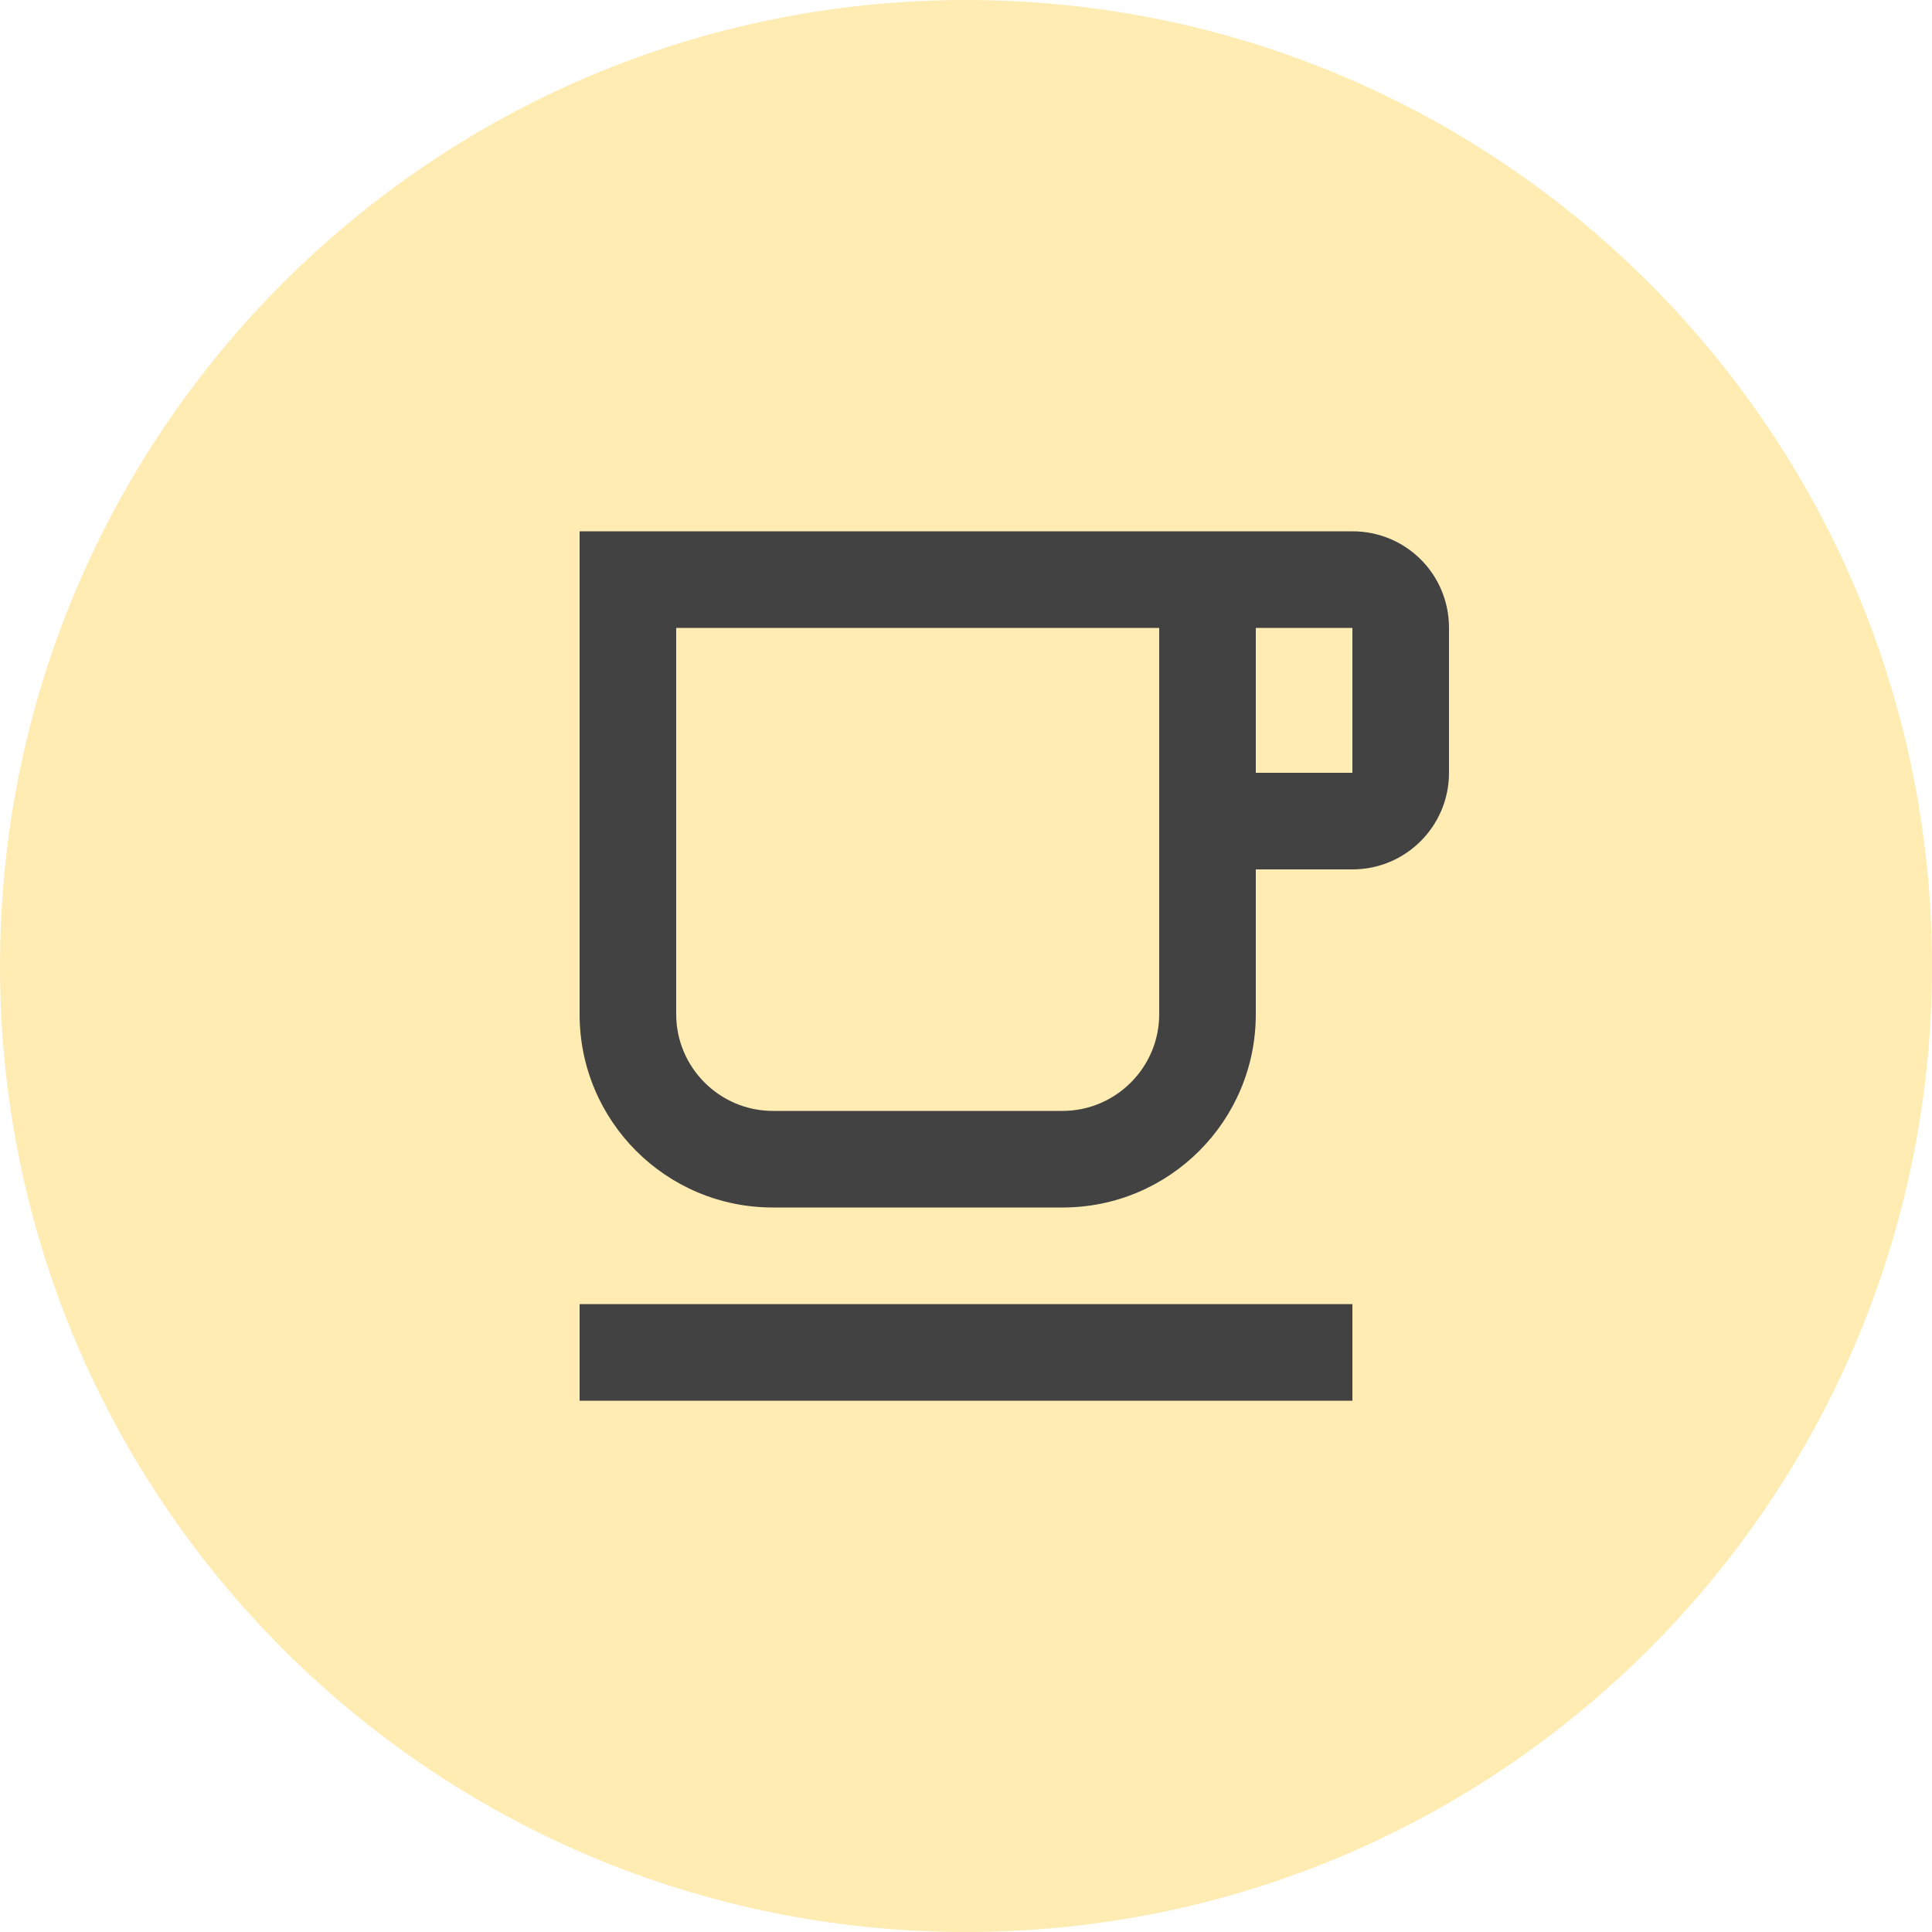
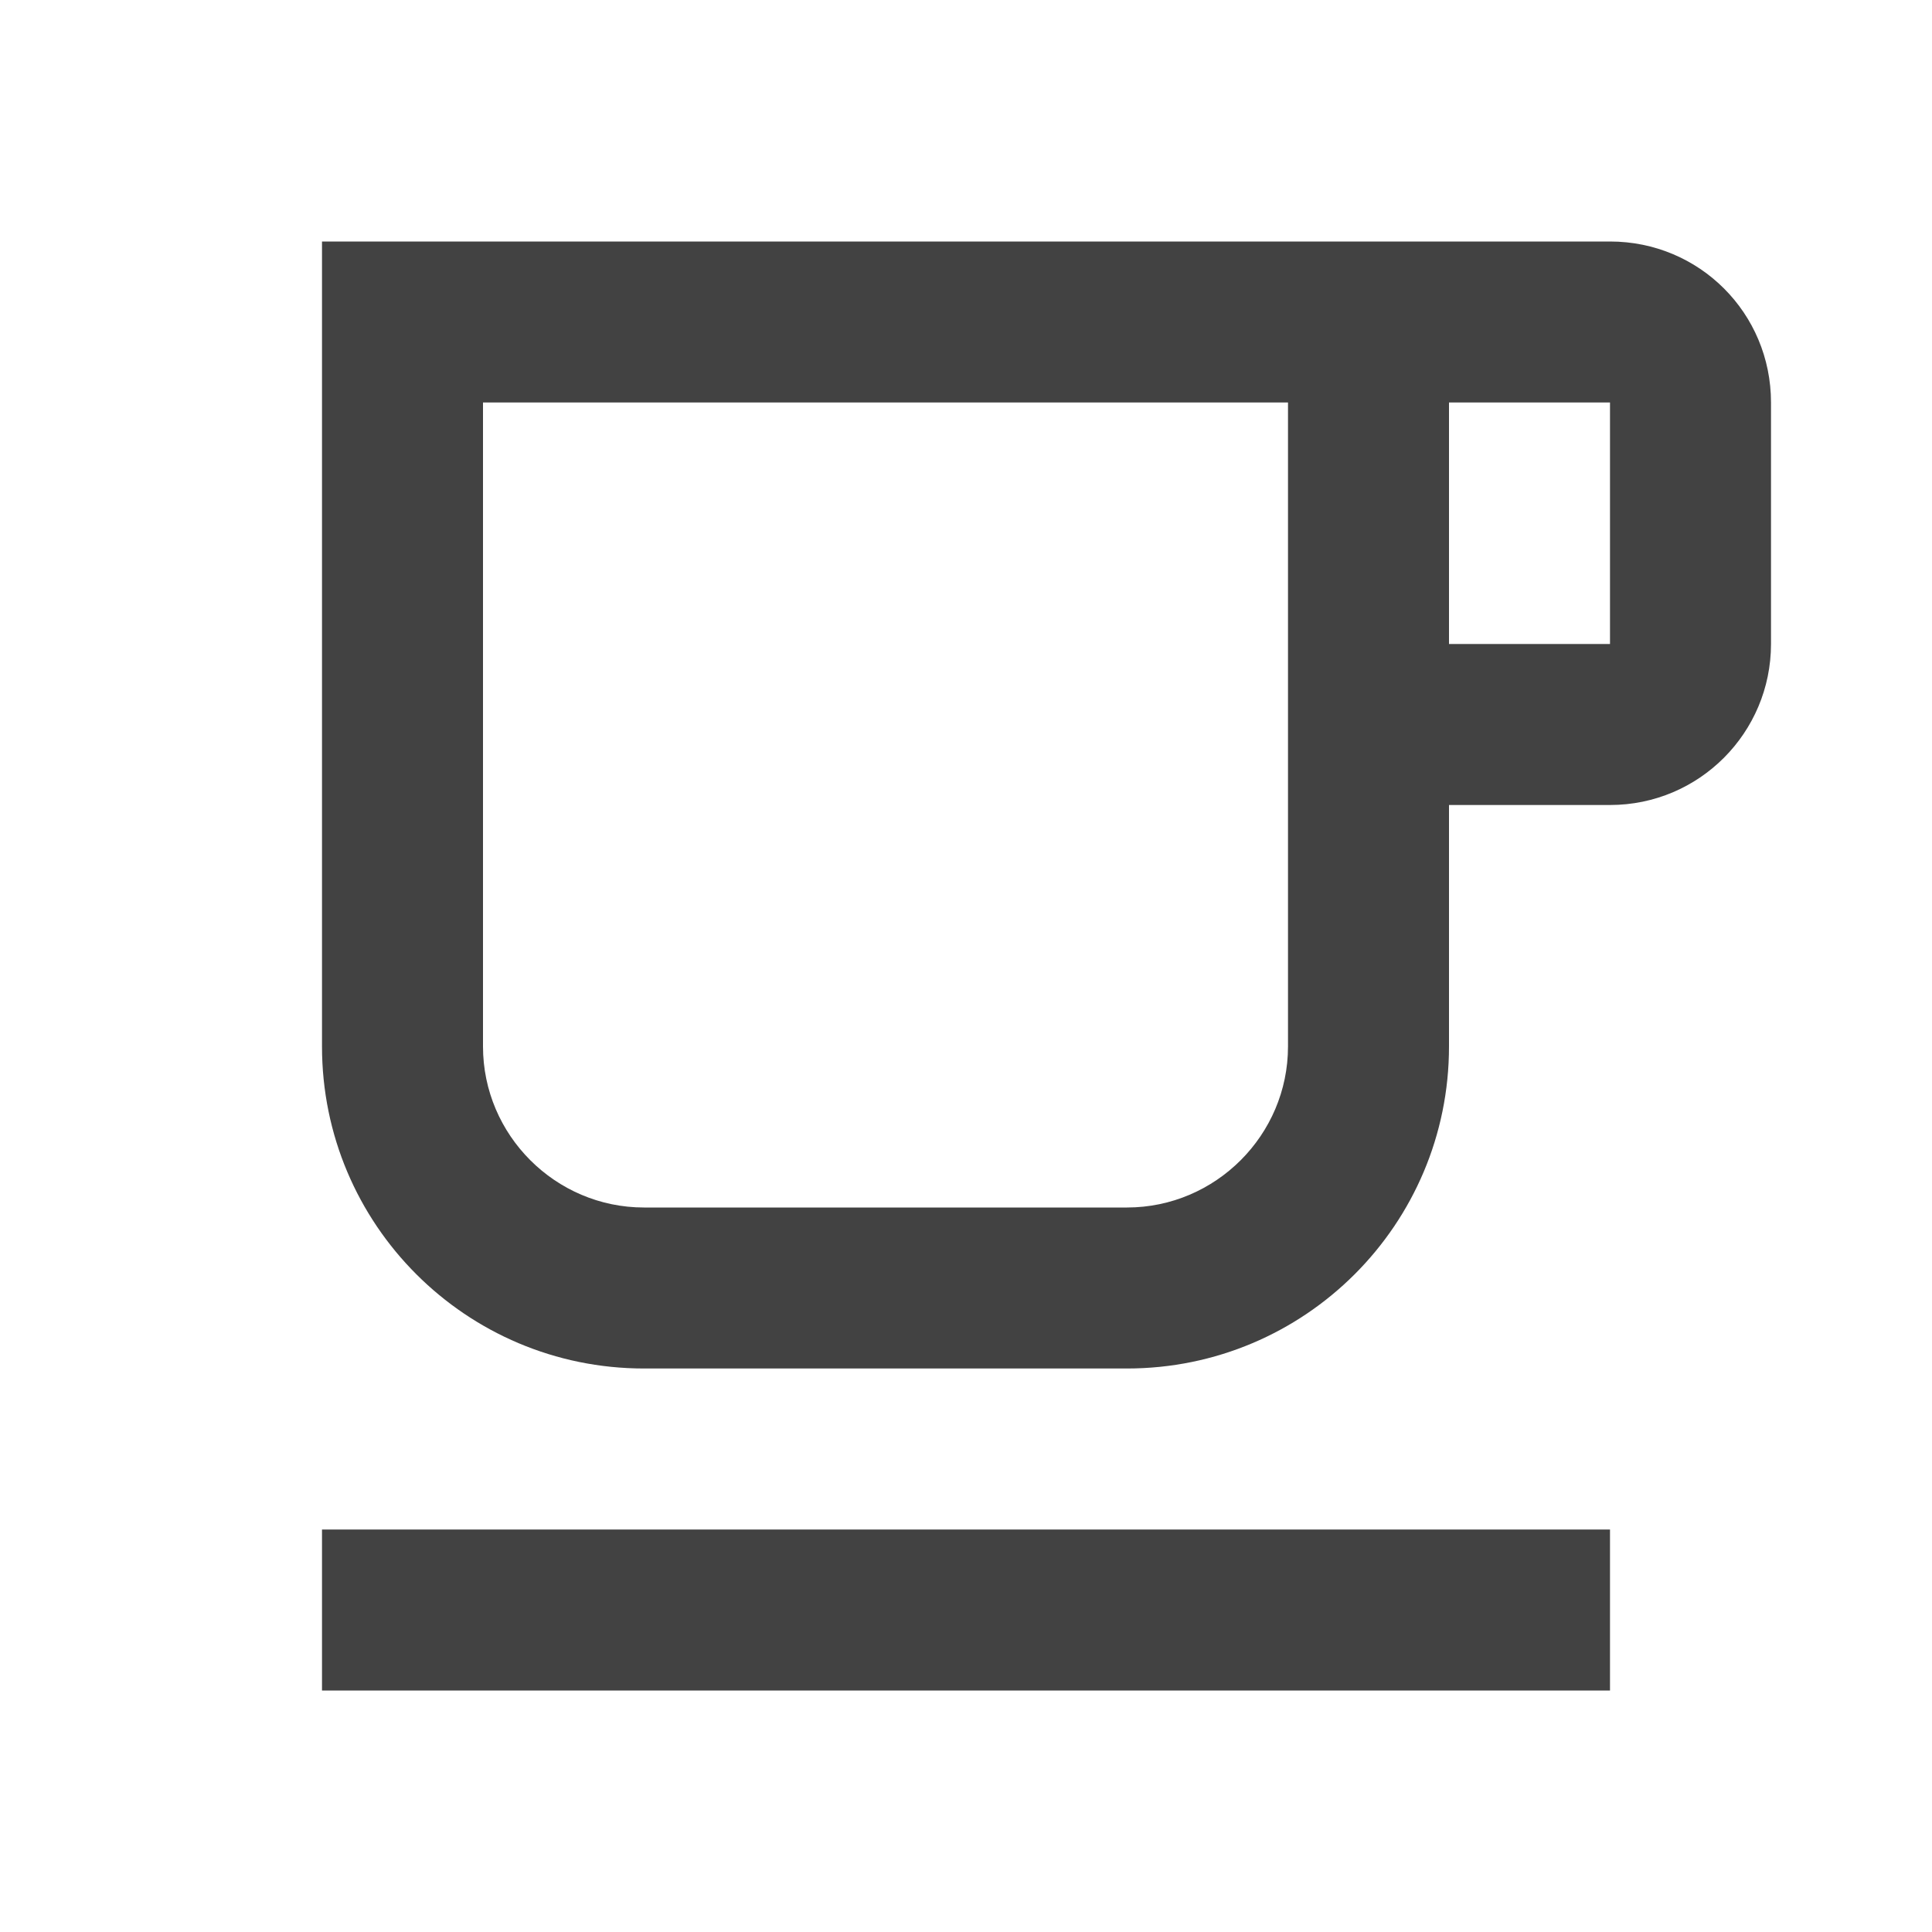
- <svg xmlns="http://www.w3.org/2000/svg" width="40" height="40" viewBox="0 0 40 40" fill="none">
-   <circle cx="20" cy="20" r="20" fill="#FFECB3" />
-   <path d="M12 27H28V29H12V27ZM28 11H12V21C12 23.21 13.79 25 16 25H22C24.21 25 26 23.21 26 21V18H28C29.11 18 30 17.1 30 16V13C30 11.89 29.11 11 28 11ZM24 21C24 22.1 23.1 23 22 23H16C14.9 23 14 22.1 14 21V13H24V21ZM28 16H26V13H28V16Z" fill="#424242" />
+ <svg xmlns="http://www.w3.org/2000/svg" width="24" height="24" viewBox="0 0 24 24" fill="none">
+   <path d="M4 19H20V21H4V19ZM20 3H4V13C4 15.21 5.79 17 8 17H14C16.21 17 18 15.21 18 13V10H20C21.11 10 22 9.1 22 8V5C22 3.89 21.11 3 20 3ZM16 13C16 14.1 15.1 15 14 15H8C6.9 15 6 14.1 6 13V5H16V13ZM20 8H18V5H20V8Z" fill="#424242" />
</svg>
